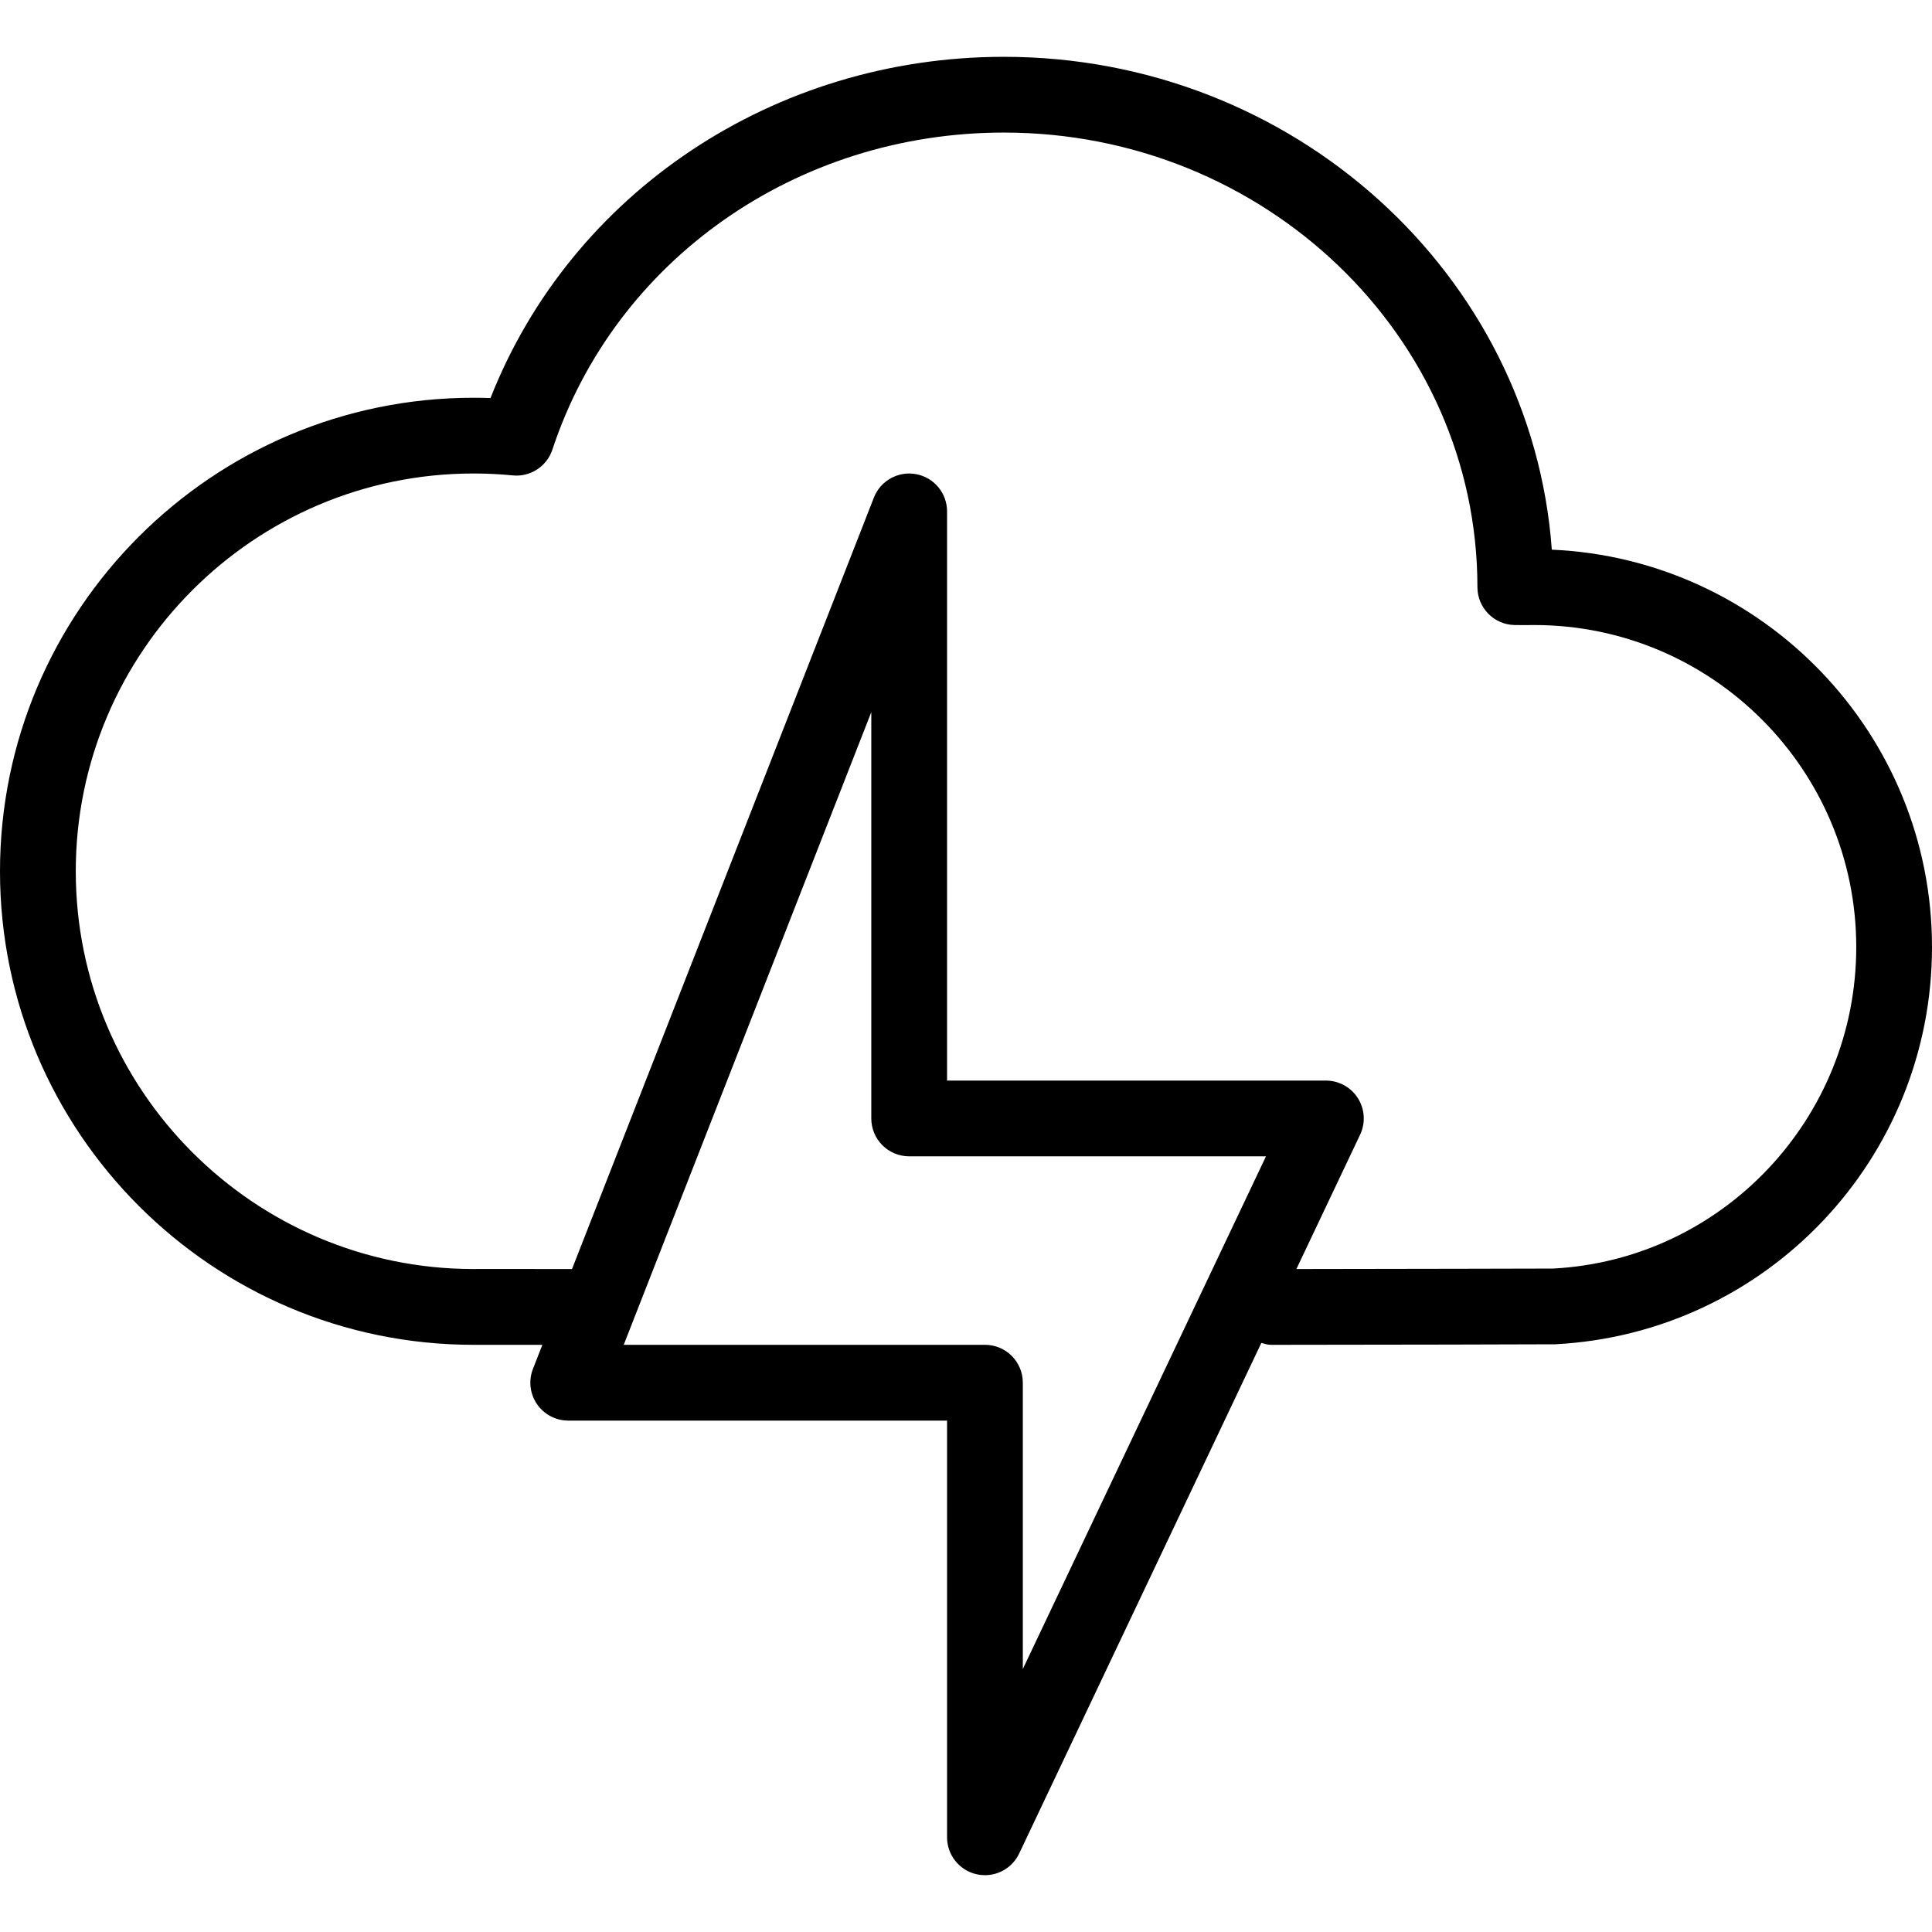
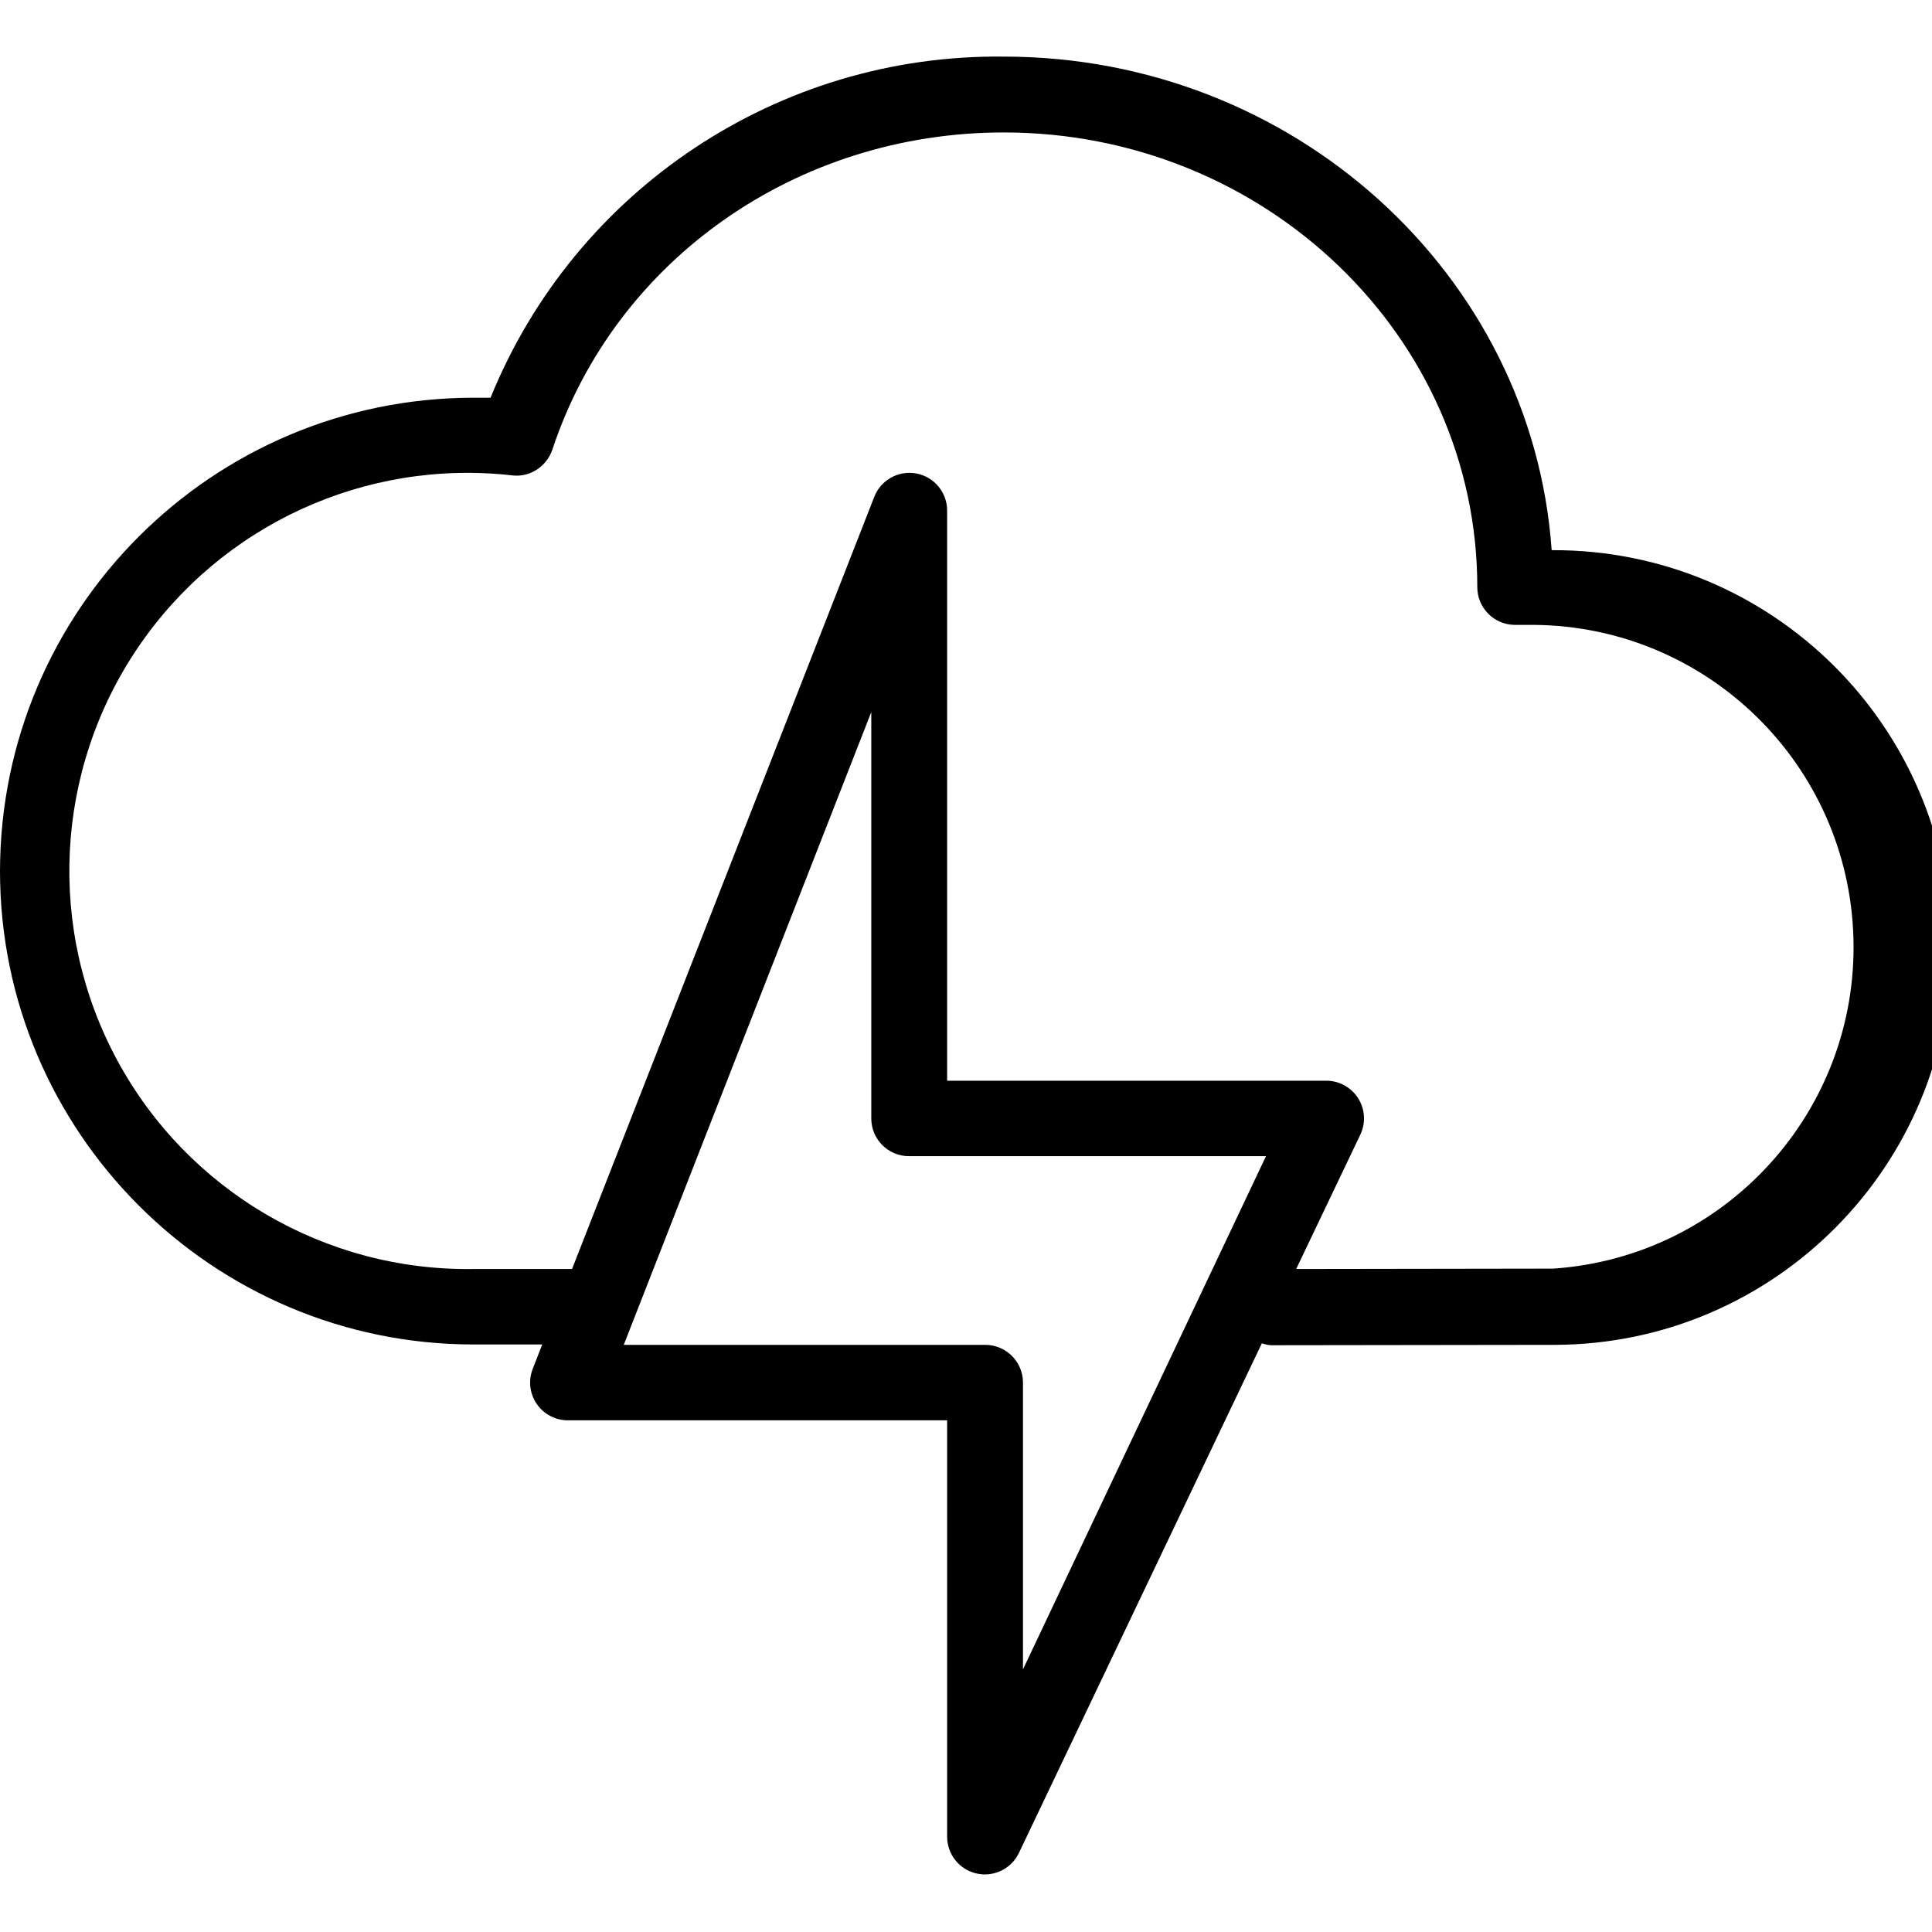
- <svg xmlns="http://www.w3.org/2000/svg" style="isolation:isolate" viewBox="0 0 512 512" width="512" height="512">
-   <g id="null">
-     <g id="null">
-       <path d=" M 411.247 145.67 C 405.951 72.787 342.843 15.057 266.038 15.057 C 205.107 15.057 151.411 51.086 129.988 105.489 C 128.499 105.435 126.998 105.41 125.489 105.41 C 56.295 105.407 0 161.701 0 230.899 C 0 300.097 56.295 356.391 125.492 356.391 L 143.733 356.391 L 141.236 362.774 C 140.031 365.862 140.422 369.348 142.295 372.093 C 144.167 374.832 147.275 376.471 150.589 376.471 L 250.981 376.471 L 250.981 486.903 C 250.981 491.599 254.236 495.668 258.814 496.698 C 259.549 496.864 260.295 496.943 261.019 496.943 C 264.833 496.943 268.401 494.767 270.087 491.208 L 334.27 355.887 C 335.092 356.104 335.892 356.394 336.785 356.394 C 361.735 356.394 411.599 356.267 412.089 356.25 C 468.107 353.367 512 307.127 512 250.981 C 512.003 194.414 467.221 148.114 411.247 145.67 Z  M 271.058 442.307 L 271.058 366.428 C 271.061 360.885 266.571 356.388 261.021 356.388 L 165.294 356.388 L 230.902 188.73 L 230.902 296.397 C 230.902 301.941 235.392 306.437 240.942 306.437 L 335.501 306.437 L 271.058 442.307 Z  M 411.543 336.182 C 411.543 336.182 369.739 336.289 343.556 336.309 L 360.443 300.705 C 361.924 297.591 361.698 293.945 359.854 291.034 C 358.021 288.125 354.815 286.363 351.374 286.363 L 250.981 286.363 L 250.981 135.524 C 250.981 130.695 247.549 126.554 242.805 125.661 C 238.059 124.76 233.354 127.373 231.589 131.866 L 151.591 336.306 L 127.119 336.297 L 125.492 336.306 C 67.365 336.306 20.08 289.018 20.08 230.893 C 20.08 172.769 67.365 125.481 125.492 125.481 C 128.992 125.481 132.463 125.653 135.884 125.985 C 140.501 126.466 144.924 123.611 146.394 119.143 C 162.991 68.896 211.081 35.131 266.041 35.131 C 335.239 35.131 391.533 89.176 391.533 155.603 C 391.533 161.045 395.866 165.497 401.309 165.637 C 402.545 165.663 403.758 165.657 404.994 165.651 L 406.593 165.64 C 453.642 165.64 491.926 203.919 491.926 250.973 C 491.926 296.428 456.404 333.859 411.543 336.182 Z " fill="rgb(0,0,0)" />
-     </g>
-   </g>
+ <svg xmlns="http://www.w3.org/2000/svg" style="isolation:isolate" width="512" height="512">
+   <path d="M411.2 145.7C406 72.7 342.8 15 266 15a145 145 0 0 0-136 90.4h-4.5A125.6 125.6 0 0 0 0 230.8c0 69.2 56.3 125.5 125.5 125.5h18.2l-2.5 6.4a10 10 0 0 0 9.4 13.7H251v110.4a10 10 0 0 0 19 4.3L334.4 356c.8.2 1.6.5 2.5.5l75.3-.1a105.3 105.3 0 0 0-.9-210.6ZM271.1 442.3v-75.9a10 10 0 0 0-10-10h-95.8l65.6-167.7v107.7a10 10 0 0 0 10 10h94.6l-64.4 136Zm140.4-106.1-68 .1 17-35.6a10 10 0 0 0-9.1-14.3H251V135.5a10 10 0 0 0-19.4-3.6l-80 204.4h-26.1A105.5 105.5 0 1 1 135.9 126c4.6.5 9-2.4 10.5-6.9C163 69 211 35.1 266 35.1c69.2 0 125.5 54 125.5 120.5a10 10 0 0 0 9.8 10H406.6a85.4 85.4 0 0 1 5 170.6Z" />
</svg>
